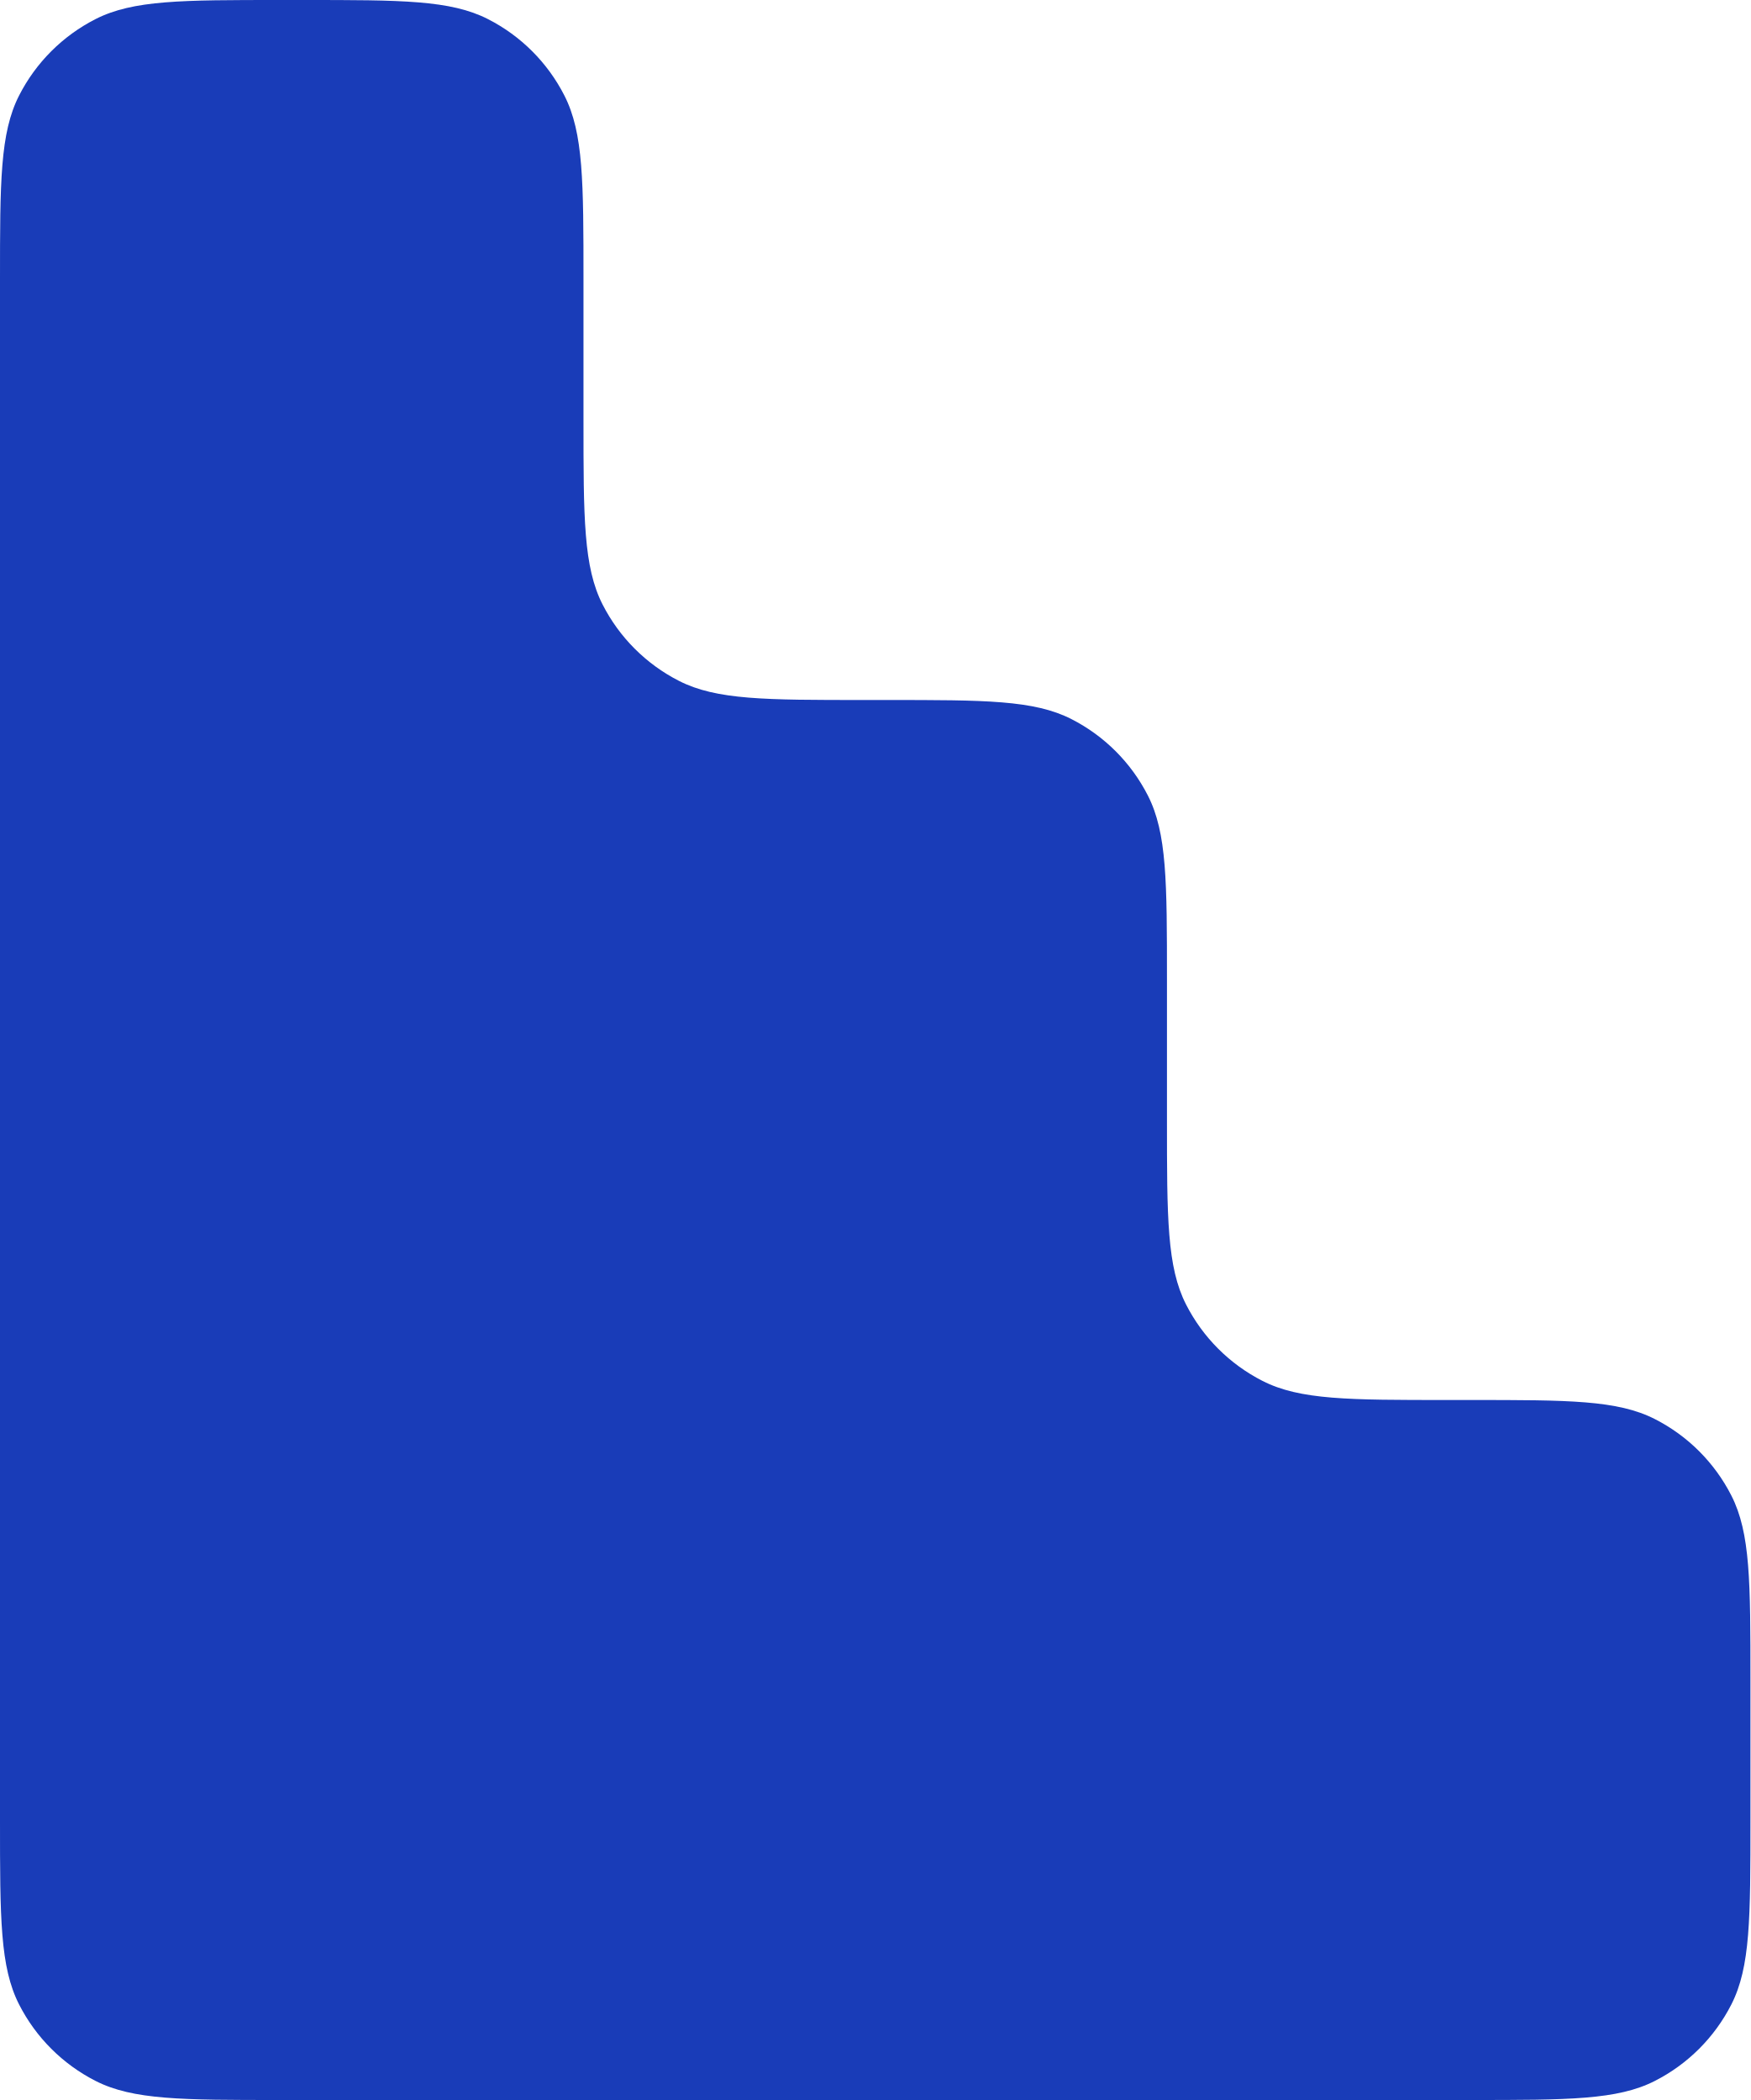
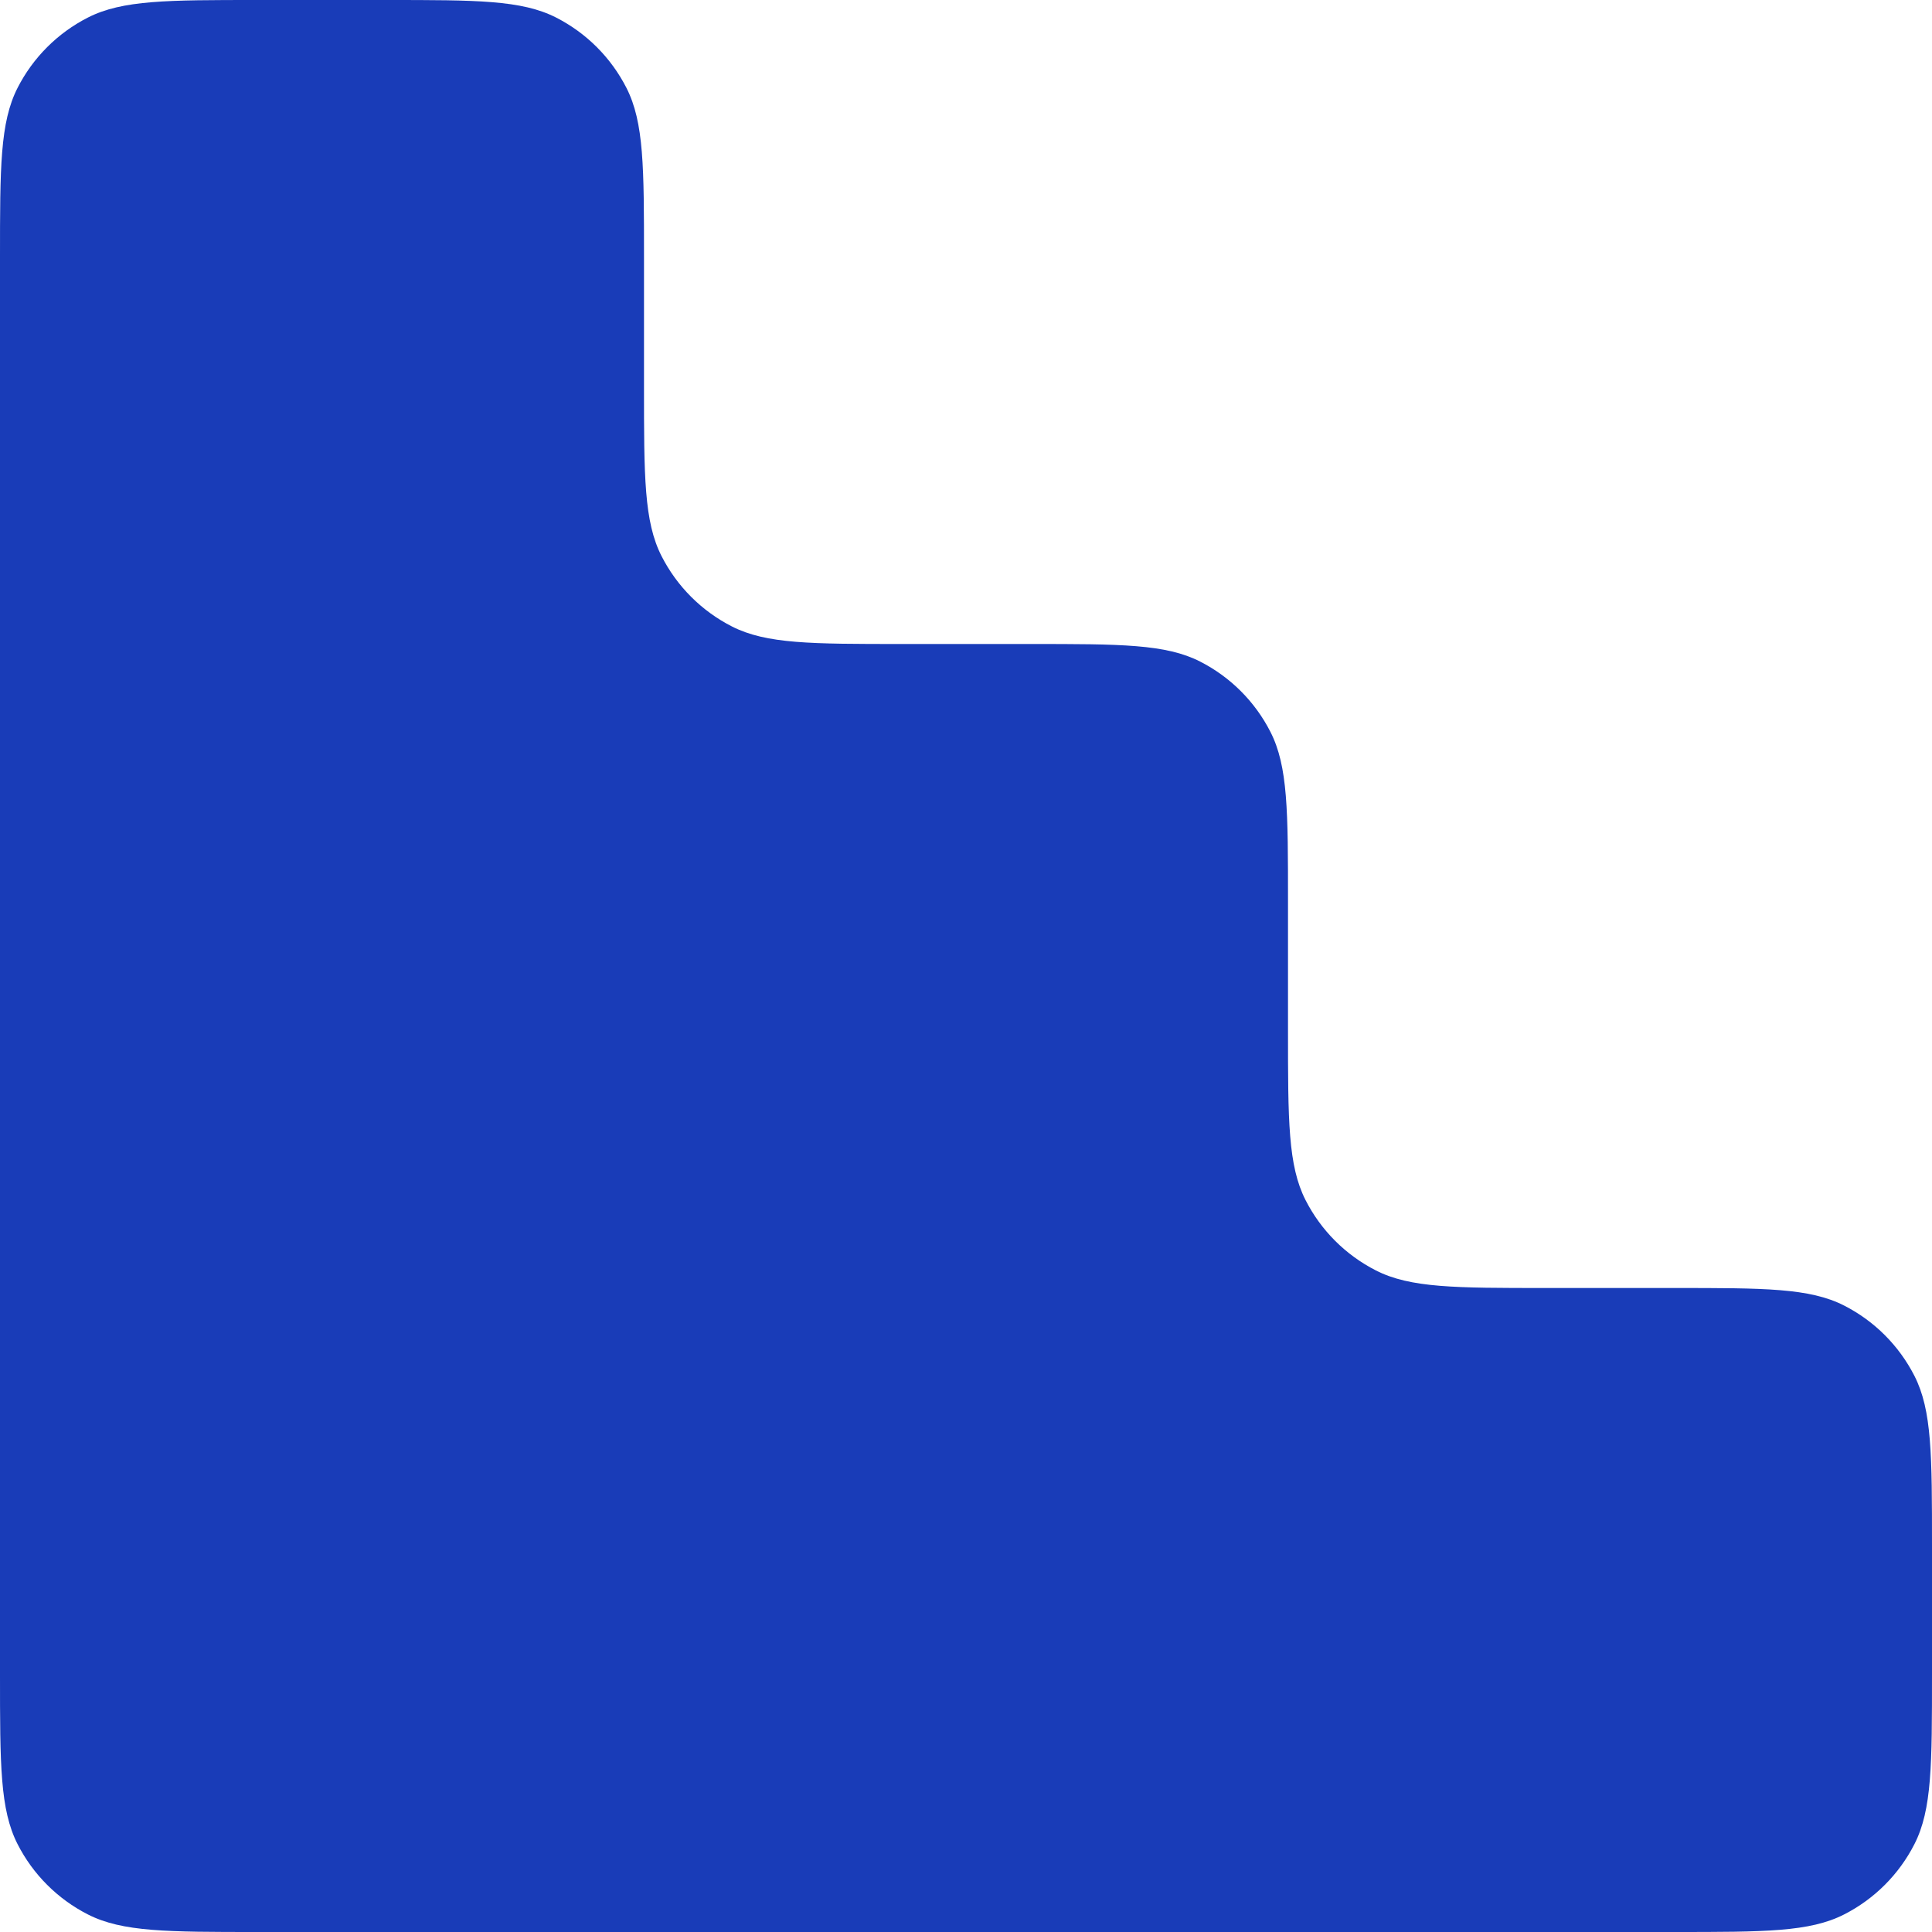
- <svg xmlns="http://www.w3.org/2000/svg" width="60" height="72" viewBox="0 0 60 72" fill="none">
-   <path d="M20 14.4C20 17.76 20 19.441 20.654 20.724C21.229 21.853 22.147 22.771 23.276 23.346C24.559 24 26.24 24 29.6 24H30.4C33.76 24 35.441 24 36.724 24.654C37.853 25.229 38.771 26.147 39.346 27.276C40 28.559 40 30.24 40 33.6V38.4C40 41.76 40 43.441 40.654 44.724C41.229 45.853 42.147 46.771 43.276 47.346C44.559 48 46.24 48 49.6 48H50.4C53.76 48 55.441 48 56.724 48.654C57.853 49.229 58.771 50.147 59.346 51.276C60 52.559 60 54.24 60 57.6V62.4C60 65.76 60 67.441 59.346 68.724C58.771 69.853 57.853 70.771 56.724 71.346C55.441 72 53.76 72 50.4 72H9.6C6.24 72 4.56 72 3.276 71.346C2.147 70.771 1.229 69.853 0.654 68.724C0 67.441 0 65.76 0 62.4V9.6C0 6.24 0 4.56 0.654 3.276C1.229 2.147 2.147 1.229 3.276 0.654C4.56 0 6.24 0 9.6 0H10.4C13.76 0 15.441 0 16.724 0.654C17.853 1.229 18.771 2.147 19.346 3.276C20 4.56 20 6.24 20 9.6V14.4Z" fill="#193CB8" />
+ <svg xmlns="http://www.w3.org/2000/svg" width="72" height="72" viewBox="0 0 72 72" fill="none">
+   <path d="M24 14.4C24 17.76 24 19.441 24.654 20.724C25.229 21.853 26.147 22.771 27.276 23.346C28.559 24 30.24 24 33.6 24H38.4C41.76 24 43.441 24 44.724 24.654C45.853 25.229 46.771 26.147 47.346 27.276C48 28.559 48 30.24 48 33.6V38.4C48 41.76 48 43.441 48.654 44.724C49.229 45.853 50.147 46.771 51.276 47.346C52.559 48 54.24 48 57.6 48H62.4C65.76 48 67.441 48 68.724 48.654C69.853 49.229 70.771 50.147 71.346 51.276C72 52.559 72 54.24 72 57.6V62.4C72 65.76 72 67.441 71.346 68.724C70.771 69.853 69.853 70.771 68.724 71.346C67.441 72 65.76 72 62.4 72H9.6C6.24 72 4.56 72 3.276 71.346C2.147 70.771 1.229 69.853 0.654 68.724C0 67.441 0 65.76 0 62.4V9.6C0 6.24 0 4.56 0.654 3.276C1.229 2.147 2.147 1.229 3.276 0.654C4.56 0 6.24 0 9.6 0H14.4C17.76 0 19.441 0 20.724 0.654C21.853 1.229 22.771 2.147 23.346 3.276C24 4.56 24 6.24 24 9.6V14.4Z" fill="#193CB8" />
</svg>
